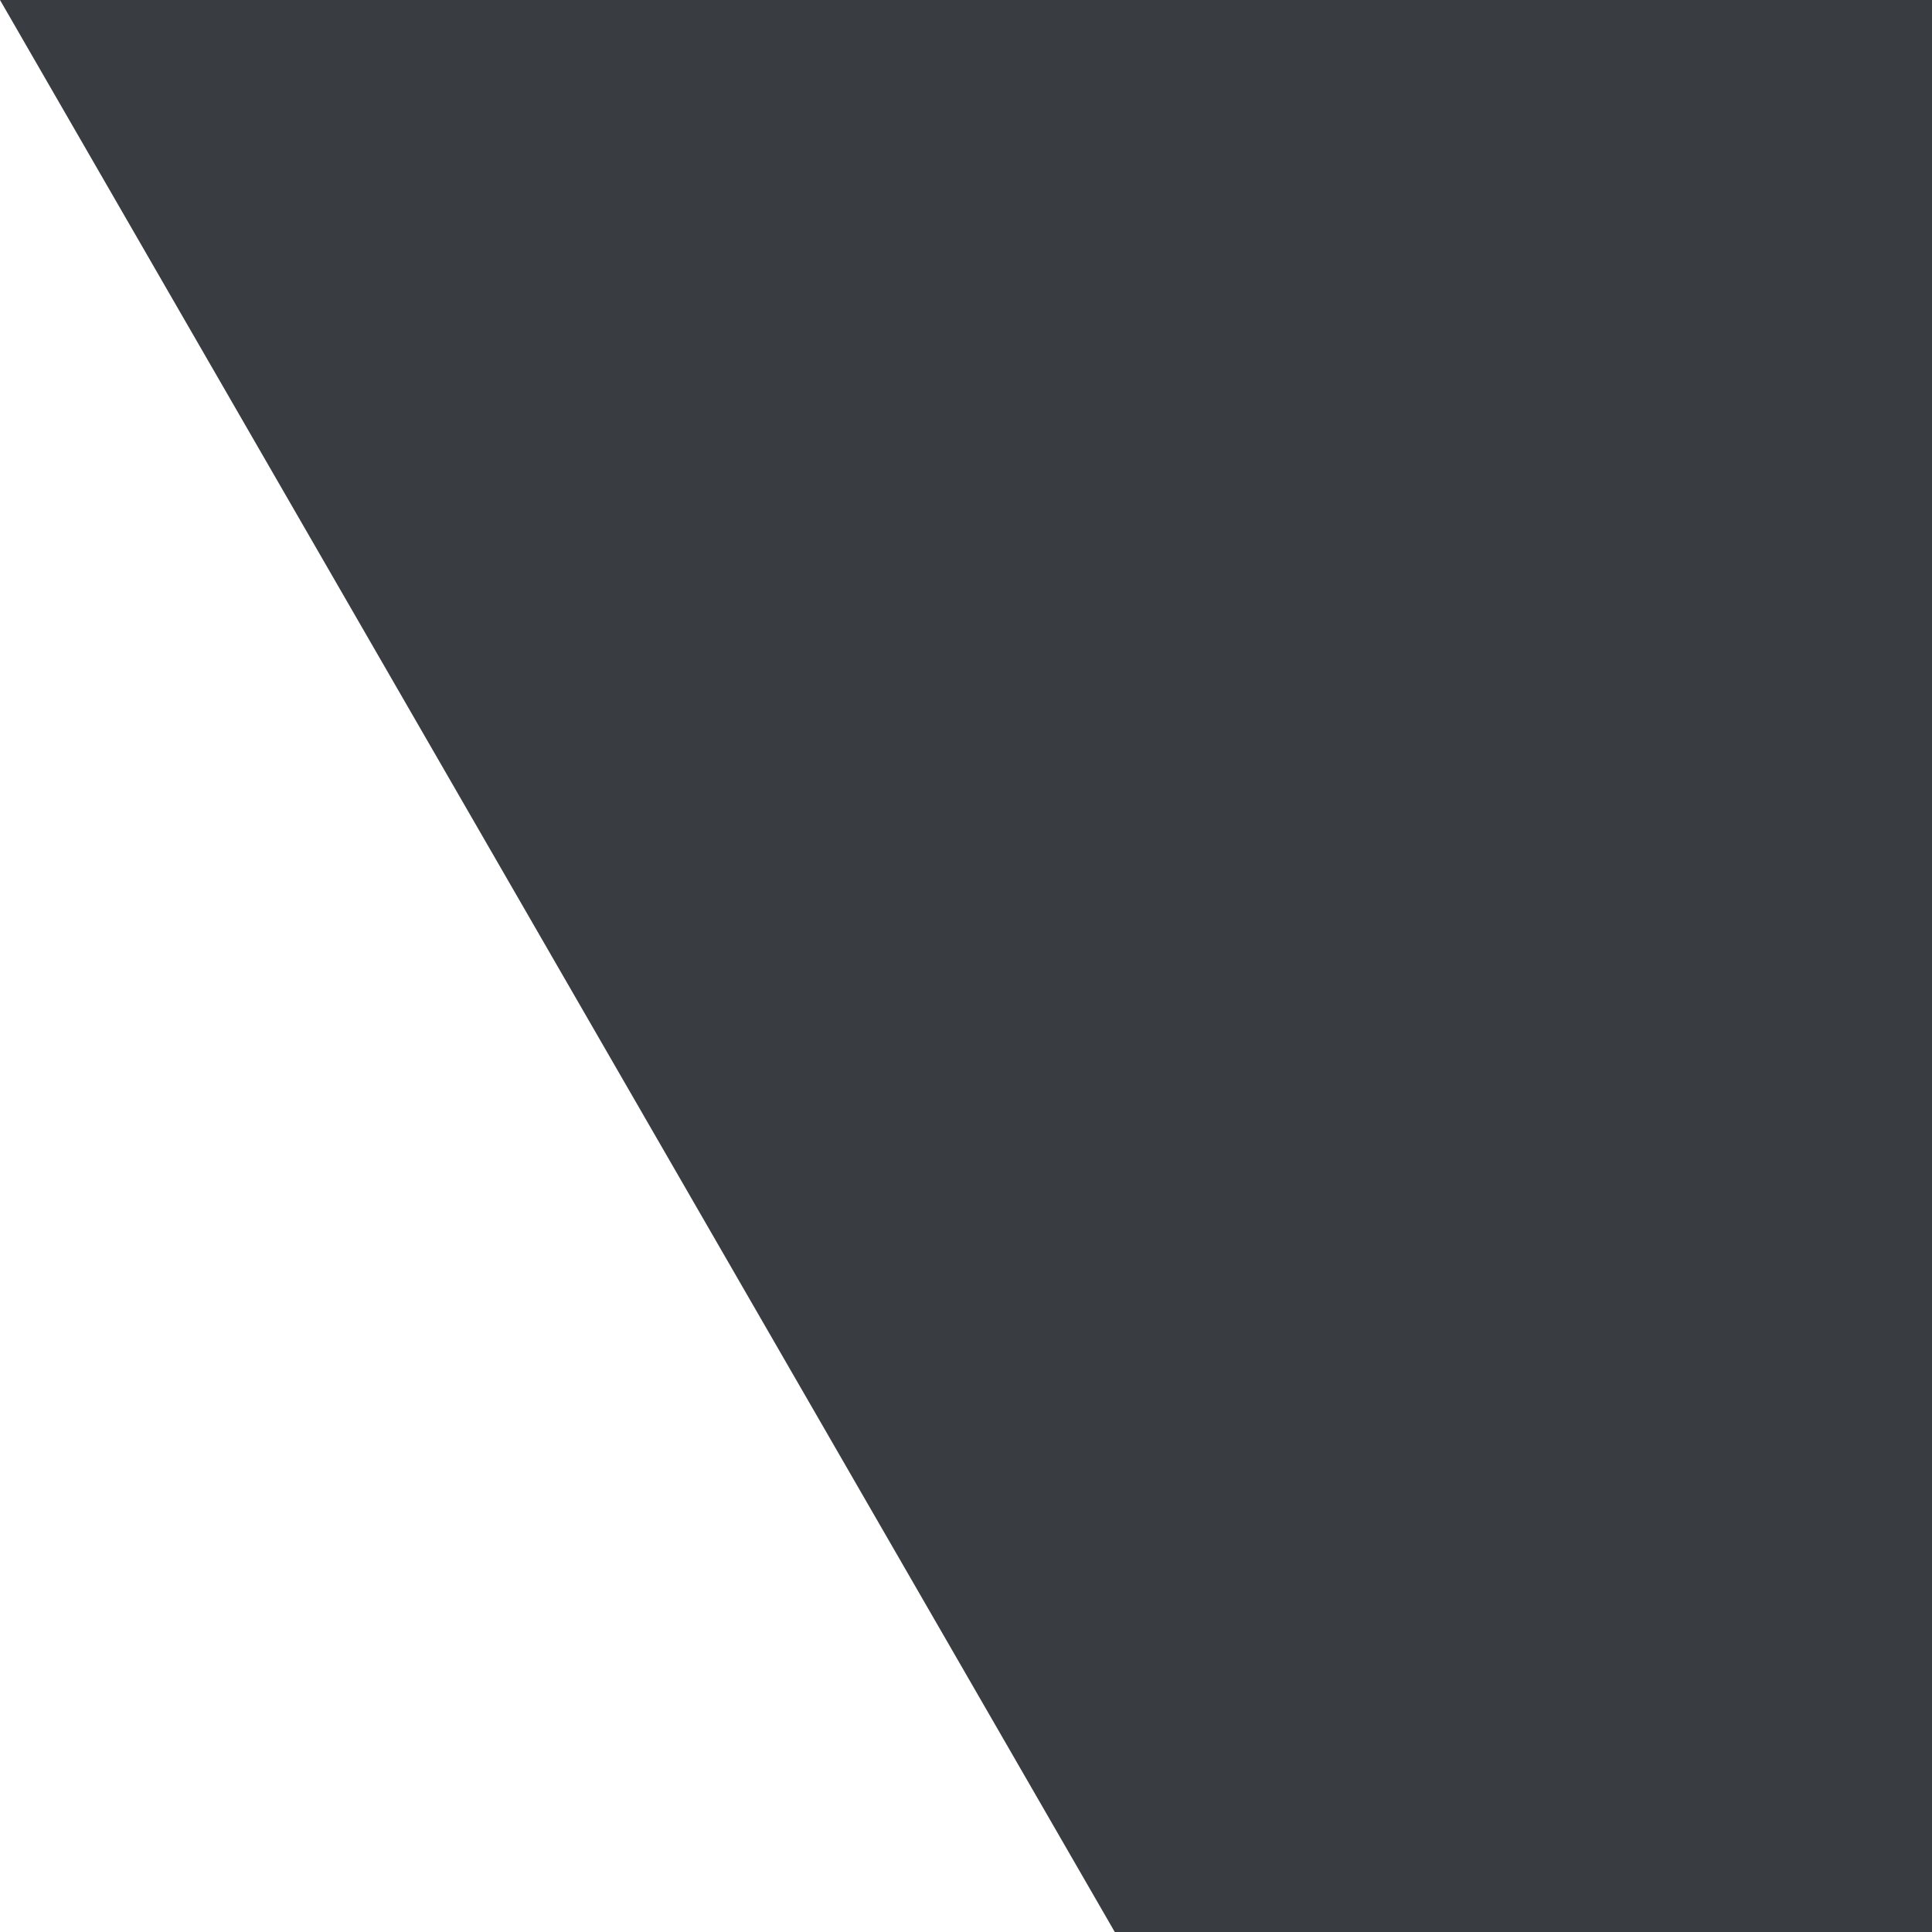
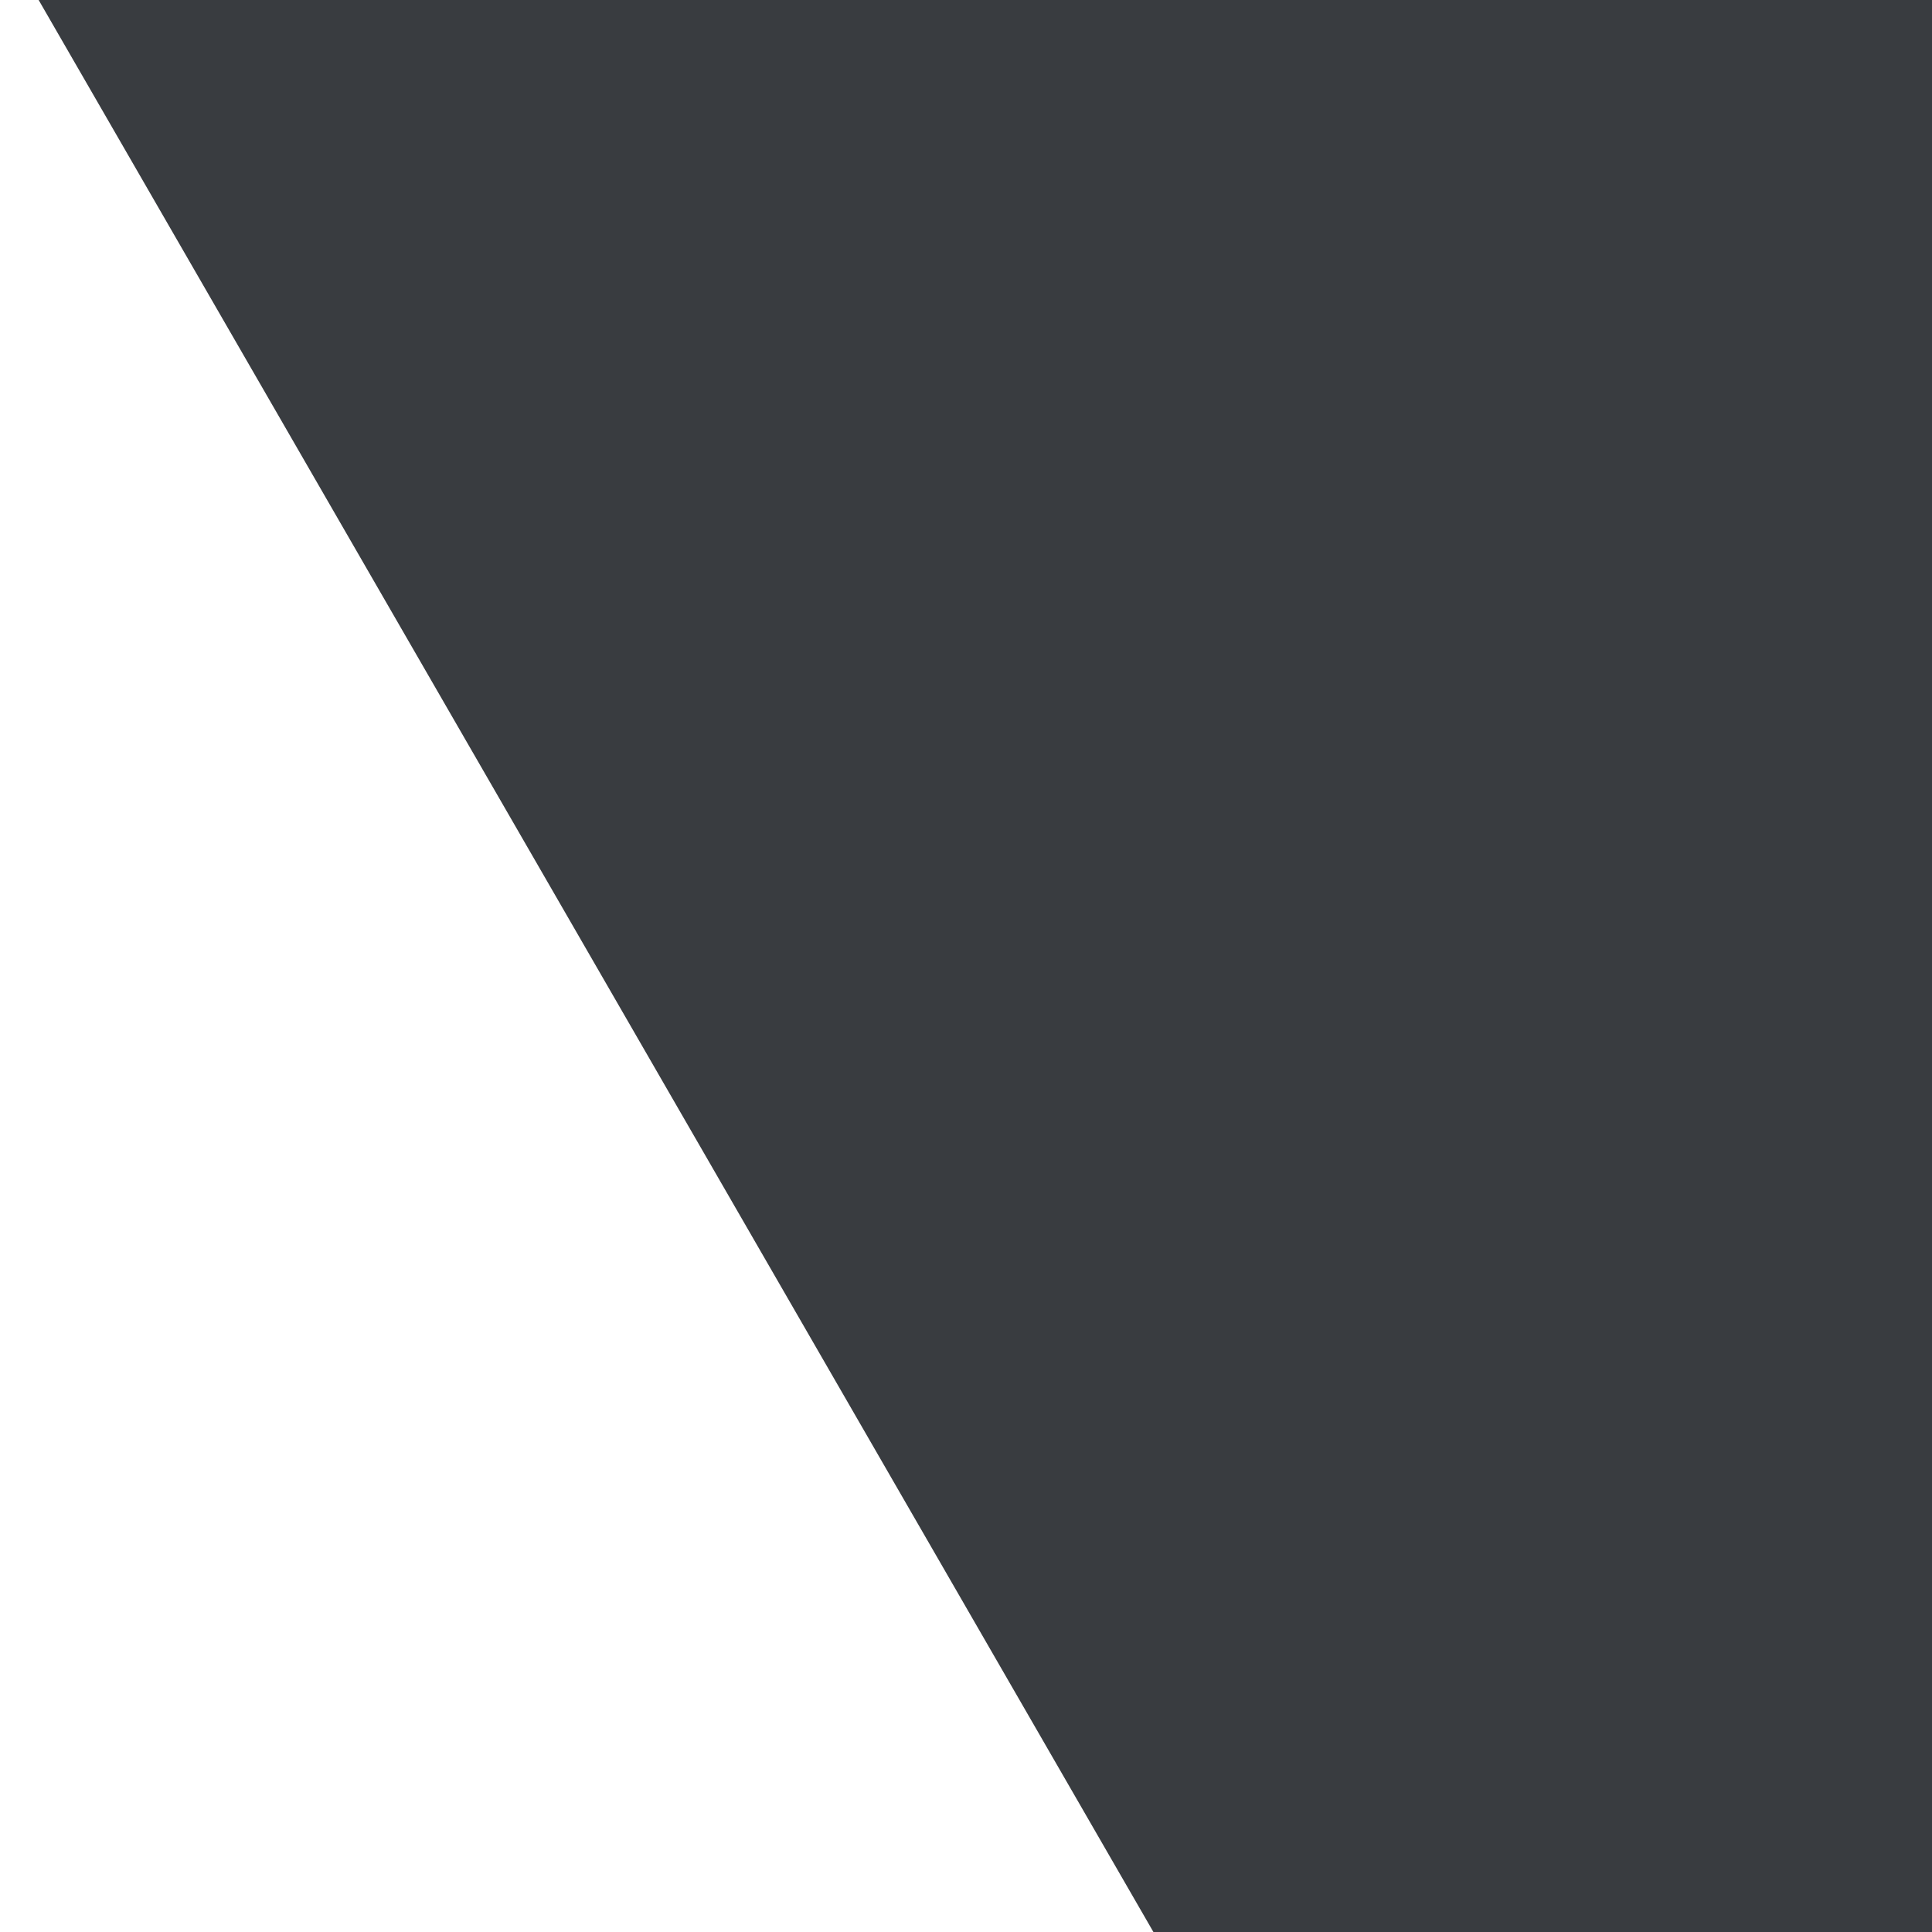
- <svg xmlns="http://www.w3.org/2000/svg" x="0" y="0" height="100%" viewBox="0 0 1000 1000">
+ <svg xmlns="http://www.w3.org/2000/svg" x="0" y="0" height="100%" viewBox="-20 0 1000 1000">
  <style>.st0 { fill: #393c40; }</style>
  <polygon class="st0" points="0 0, 1000 0, 1000 1000, 577 1000" />
</svg>
